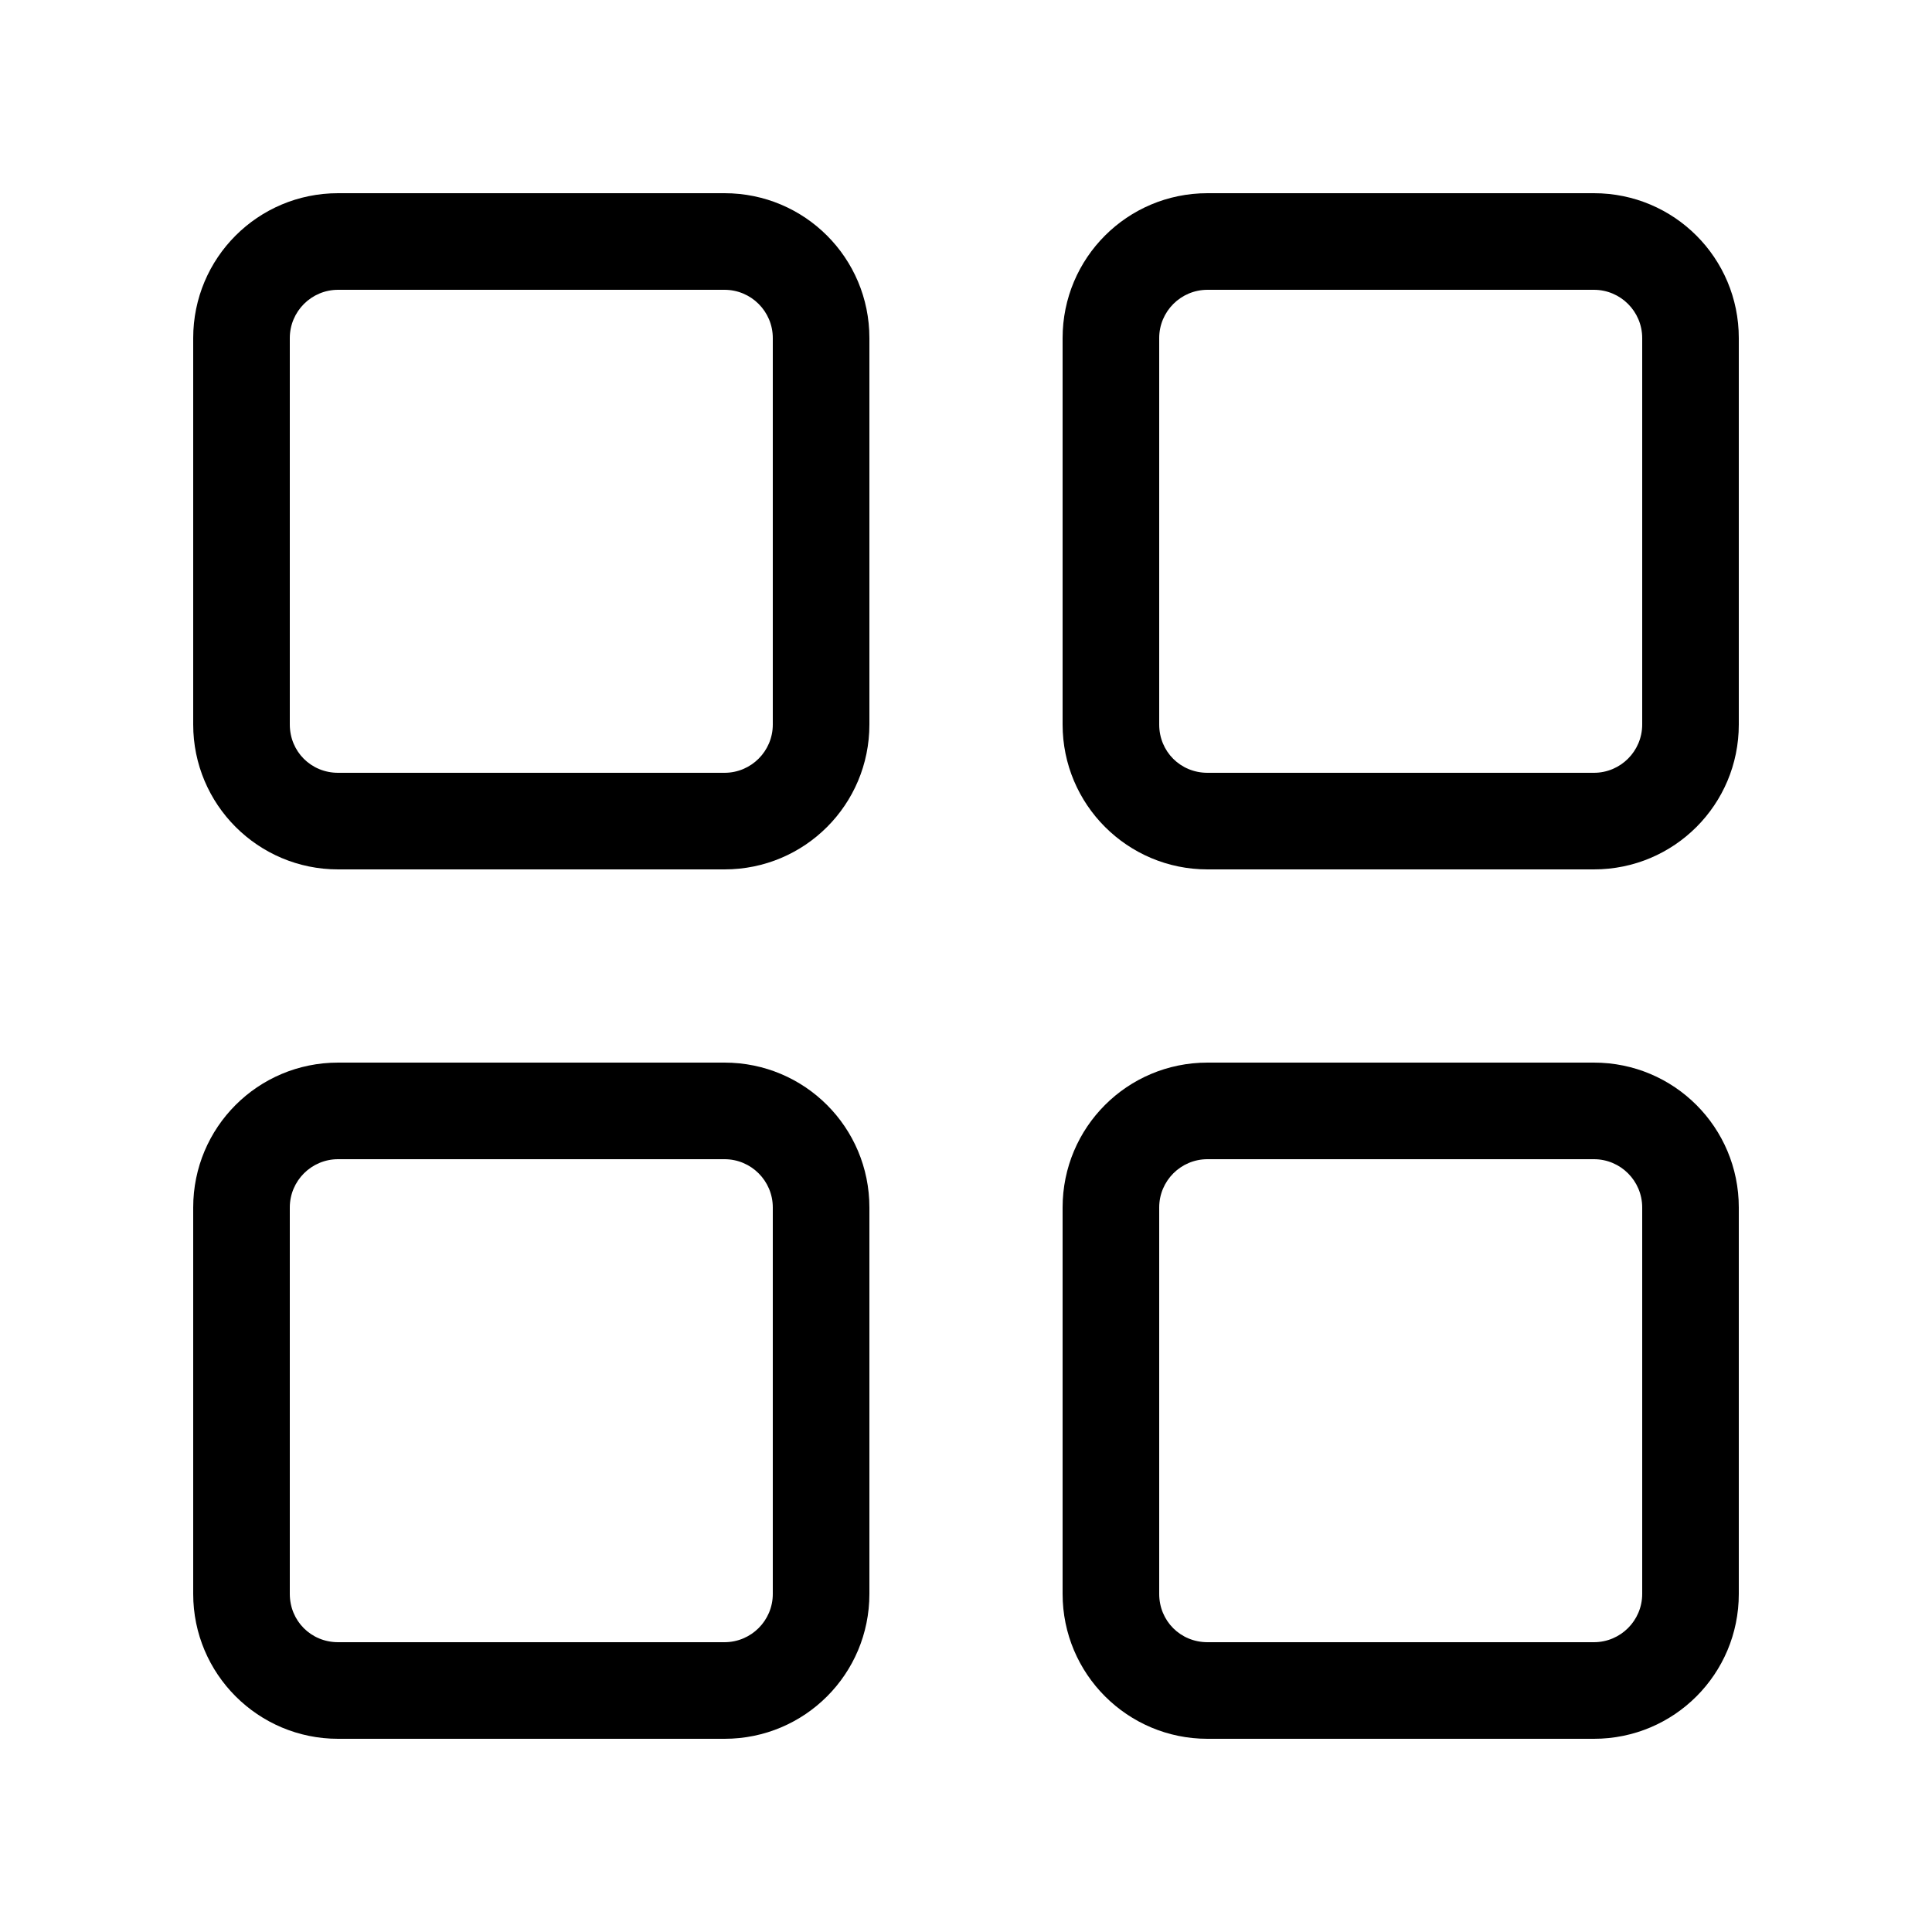
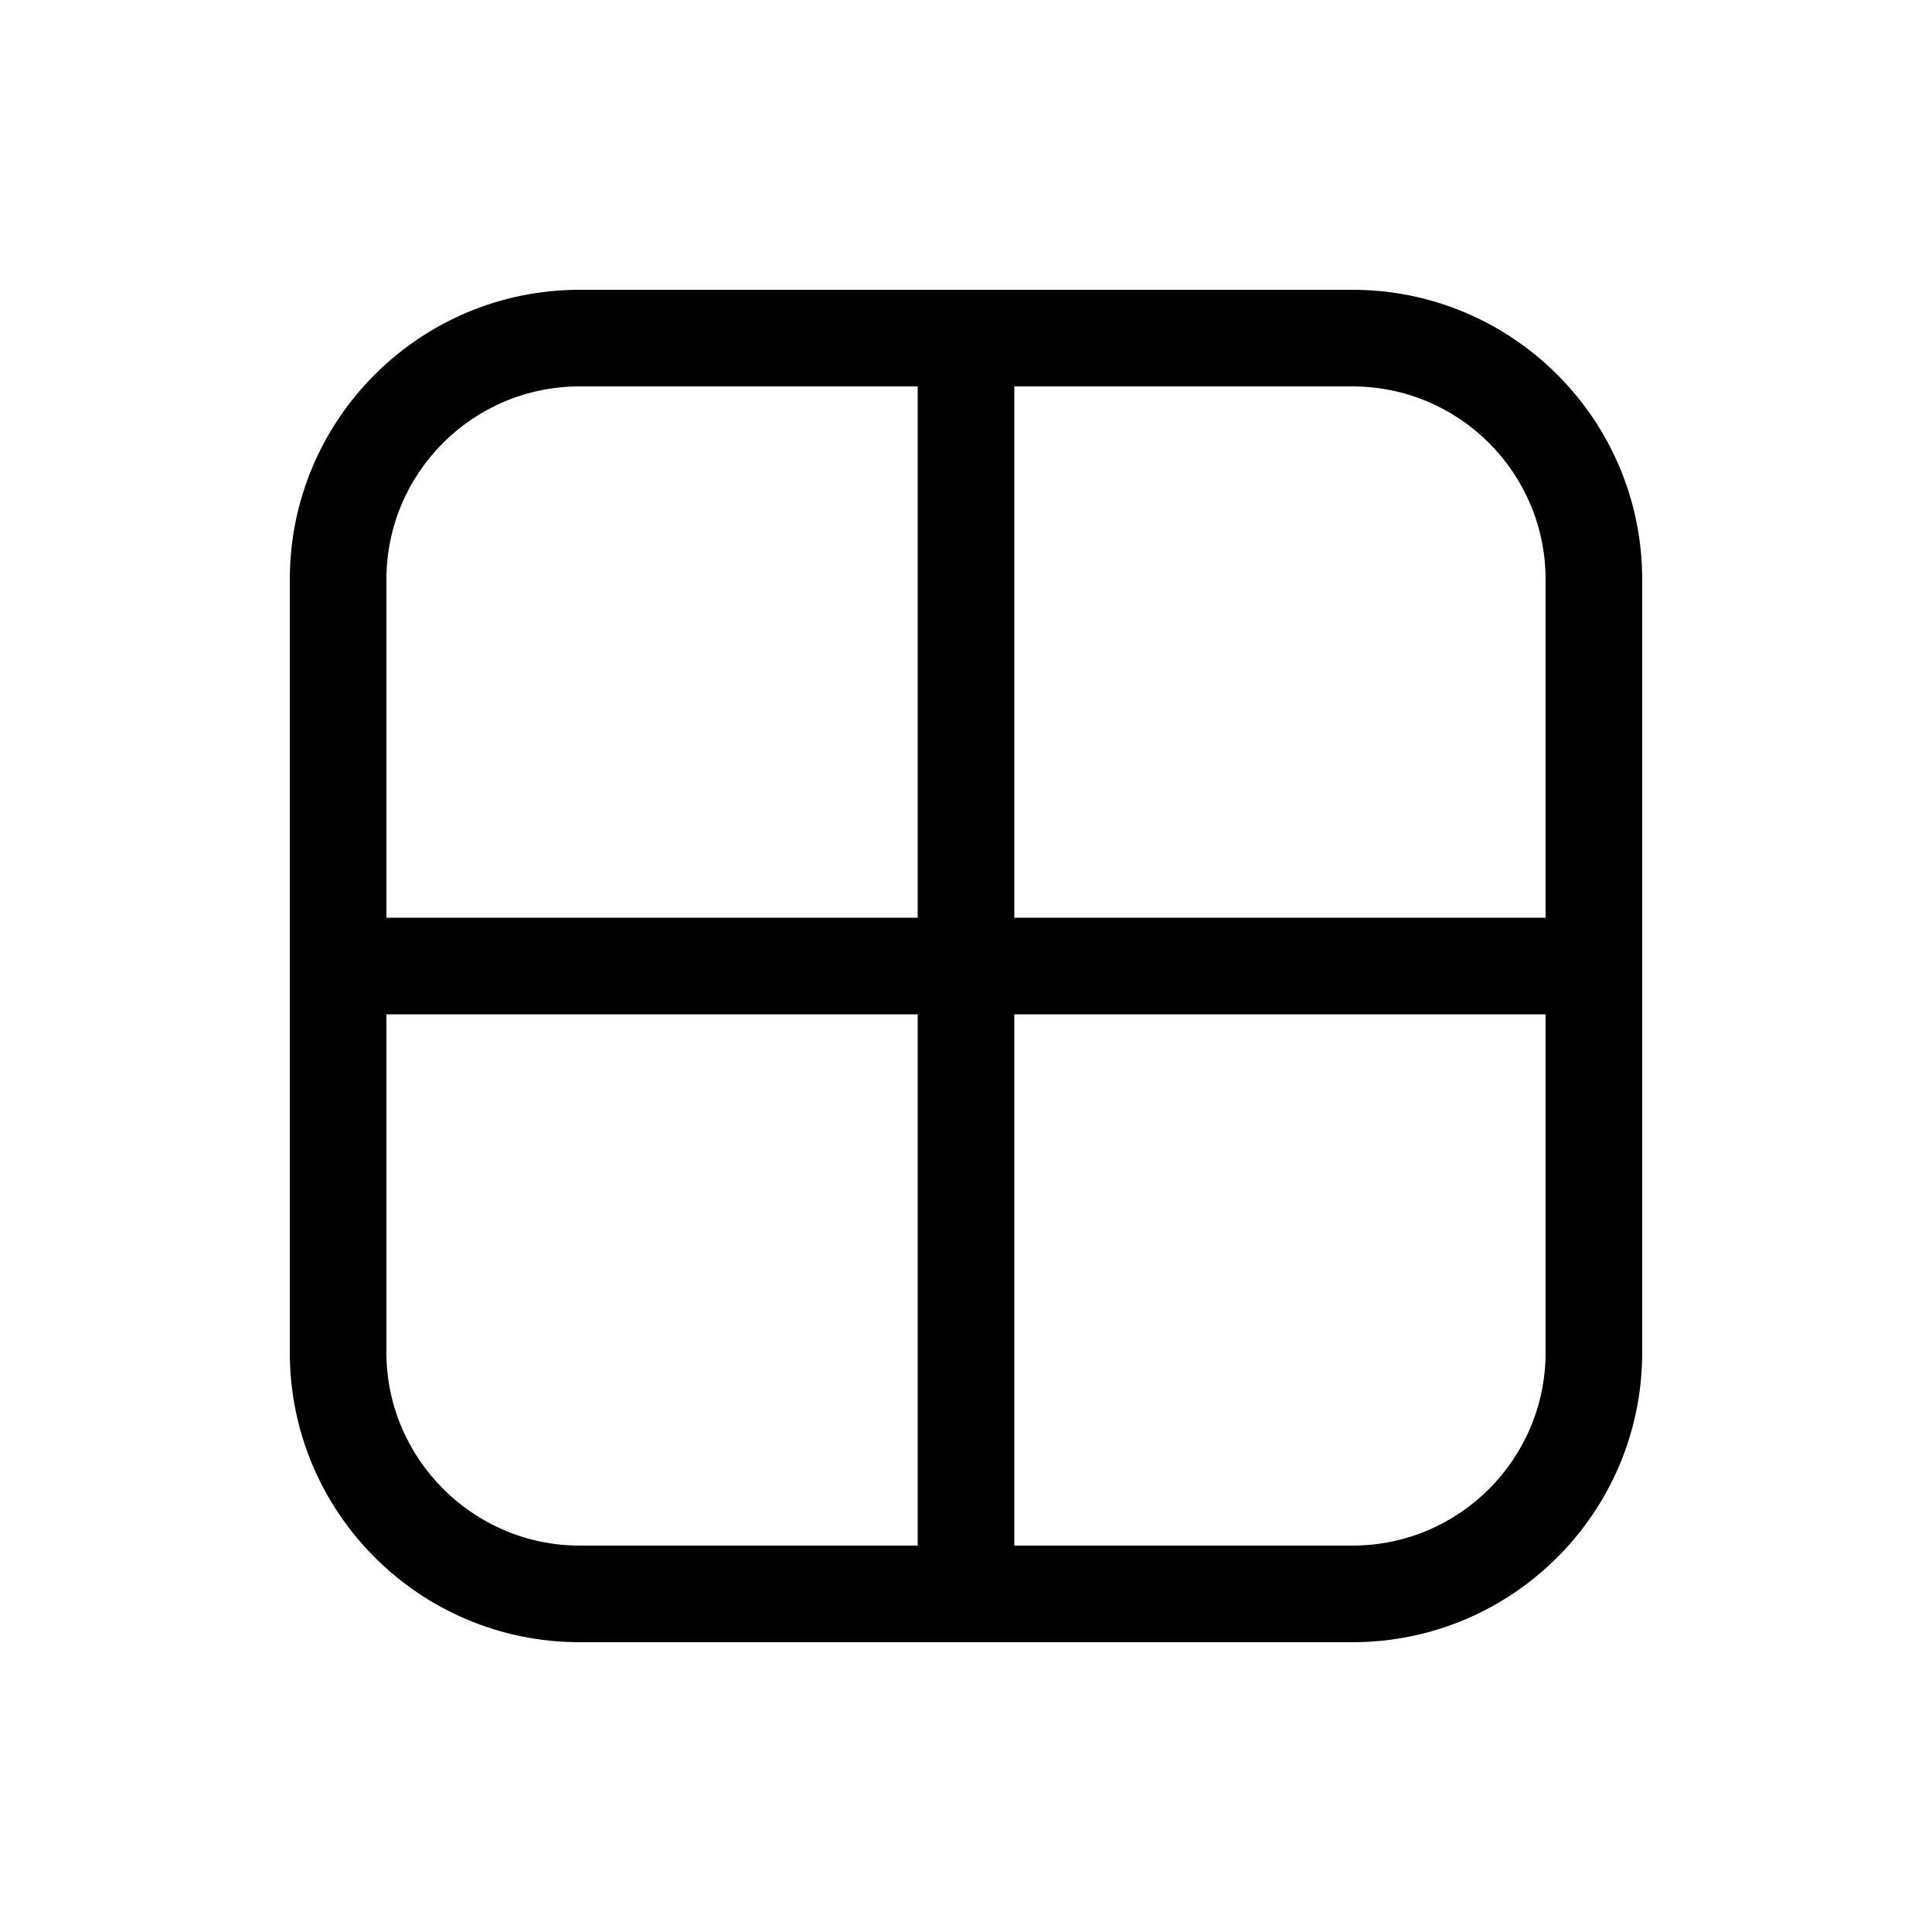
<svg xmlns="http://www.w3.org/2000/svg" width="20" height="20" viewBox="0 0 20 20">
-   <path d="M7.5 11c.83 0 1.5.67 1.5 1.5v4c0 .83-.67 1.5-1.5 1.5h-4A1.5 1.5 0 0 1 2 16.5v-4c0-.83.67-1.5 1.5-1.5zm9 0c.83 0 1.5.67 1.5 1.5v4c0 .83-.67 1.5-1.5 1.5h-4a1.5 1.5 0 0 1-1.5-1.5v-4c0-.83.67-1.5 1.5-1.5zm-9 1h-4a.5.5 0 0 0-.5.5v4c0 .28.22.5.5.5h4a.5.5 0 0 0 .5-.5v-4a.5.5 0 0 0-.5-.5m9 0h-4a.5.5 0 0 0-.5.5v4c0 .28.22.5.5.5h4a.5.5 0 0 0 .5-.5v-4a.5.5 0 0 0-.5-.5m-9-10C8.33 2 9 2.67 9 3.5v4C9 8.33 8.33 9 7.5 9h-4A1.5 1.5 0 0 1 2 7.5v-4C2 2.67 2.67 2 3.5 2zm9 0c.83 0 1.5.67 1.5 1.5v4c0 .83-.67 1.5-1.5 1.5h-4A1.5 1.5 0 0 1 11 7.5v-4c0-.83.67-1.5 1.5-1.5zm-9 1h-4a.5.5 0 0 0-.5.5v4c0 .28.22.5.5.5h4a.5.5 0 0 0 .5-.5v-4a.5.5 0 0 0-.5-.5m9 0h-4a.5.5 0 0 0-.5.5v4c0 .28.22.5.5.5h4a.5.5 0 0 0 .5-.5v-4a.5.5 0 0 0-.5-.5" />
+   <path d="M3 6a3 3 0 0 1 3-3h8a3 3 0 0 1 3 3v8a3 3 0 0 1-3 3H6a3 3 0 0 1-3-3zm3-2a2 2 0 0 0-2 2v3.5h5.5V4zm4.5 0v5.5H16V6a2 2 0 0 0-2-2zm5.5 6.5h-5.5V16H14a2 2 0 0 0 2-2zM9.5 16v-5.5H4V14c0 1.1.9 2 2 2z" />
</svg>
